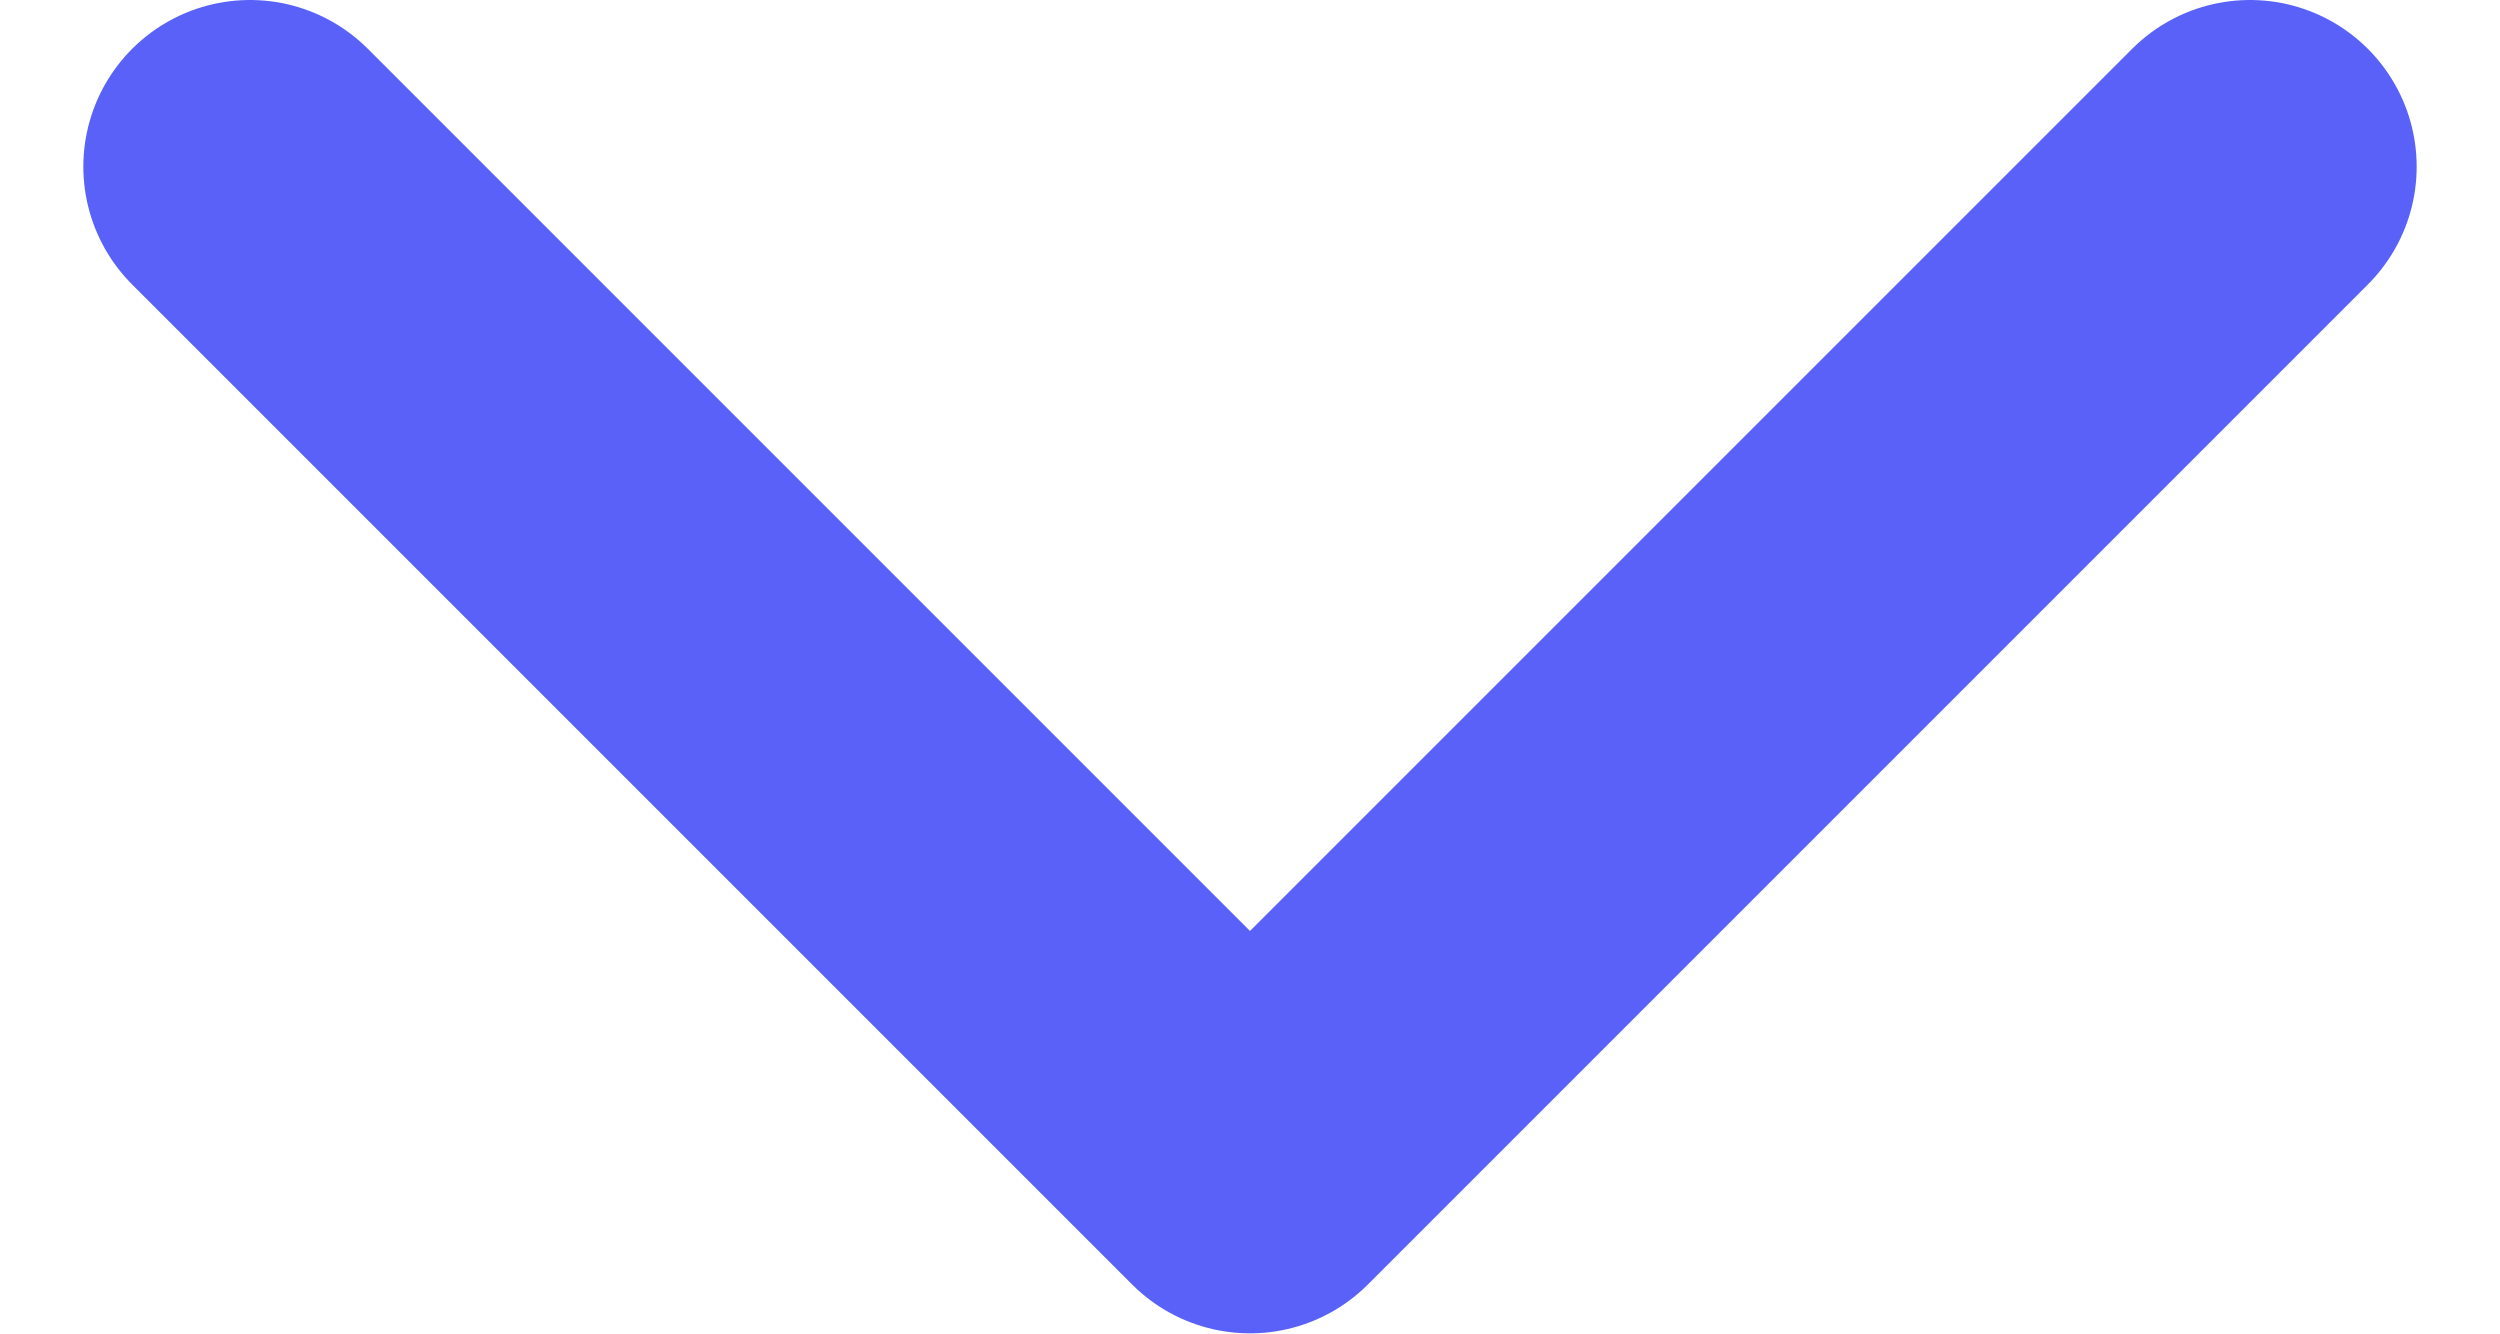
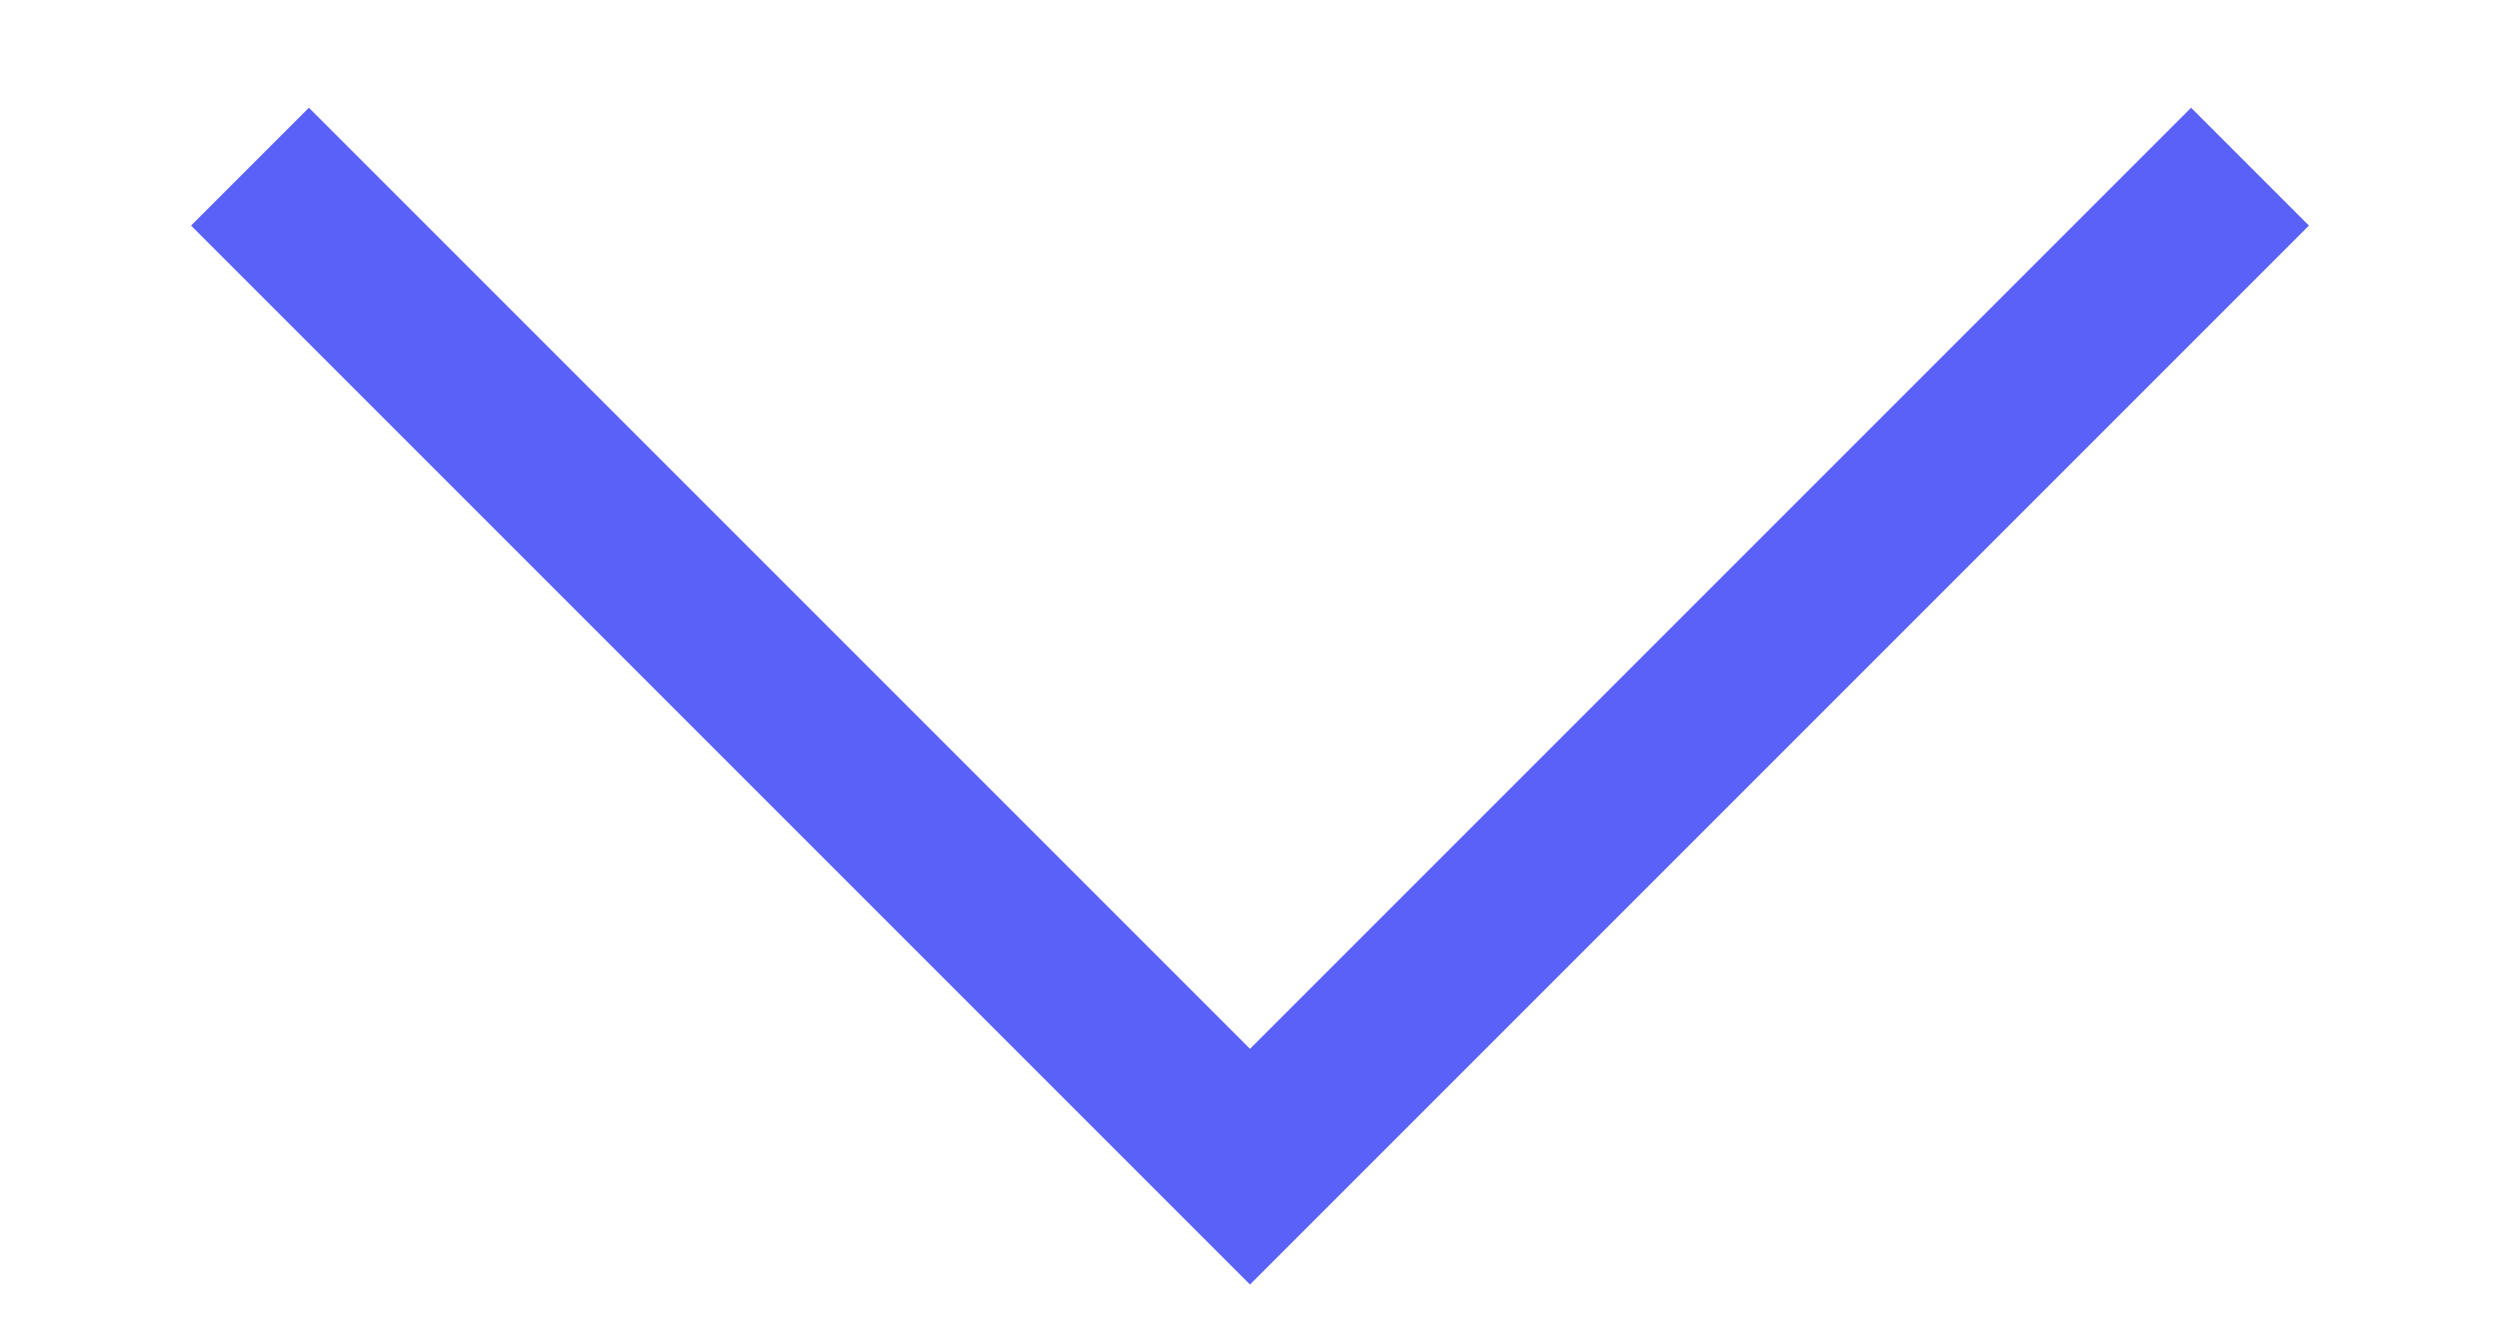
<svg xmlns="http://www.w3.org/2000/svg" width="15" height="8" viewBox="0 0 15 8" fill="none">
-   <path id="Arrrow Copy" d="M13.5 1L7.5 7L1.5 1" stroke="#5961F9" stroke-width="2" stroke-linecap="round" stroke-linejoin="round" />
+   <path id="Arrrow Copy" d="M13.5 1L7.5 7L1.5 1" stroke="#5961F9" strokeWidth="2" strokeLinecap="round" strokeLinejoin="round" />
</svg>
